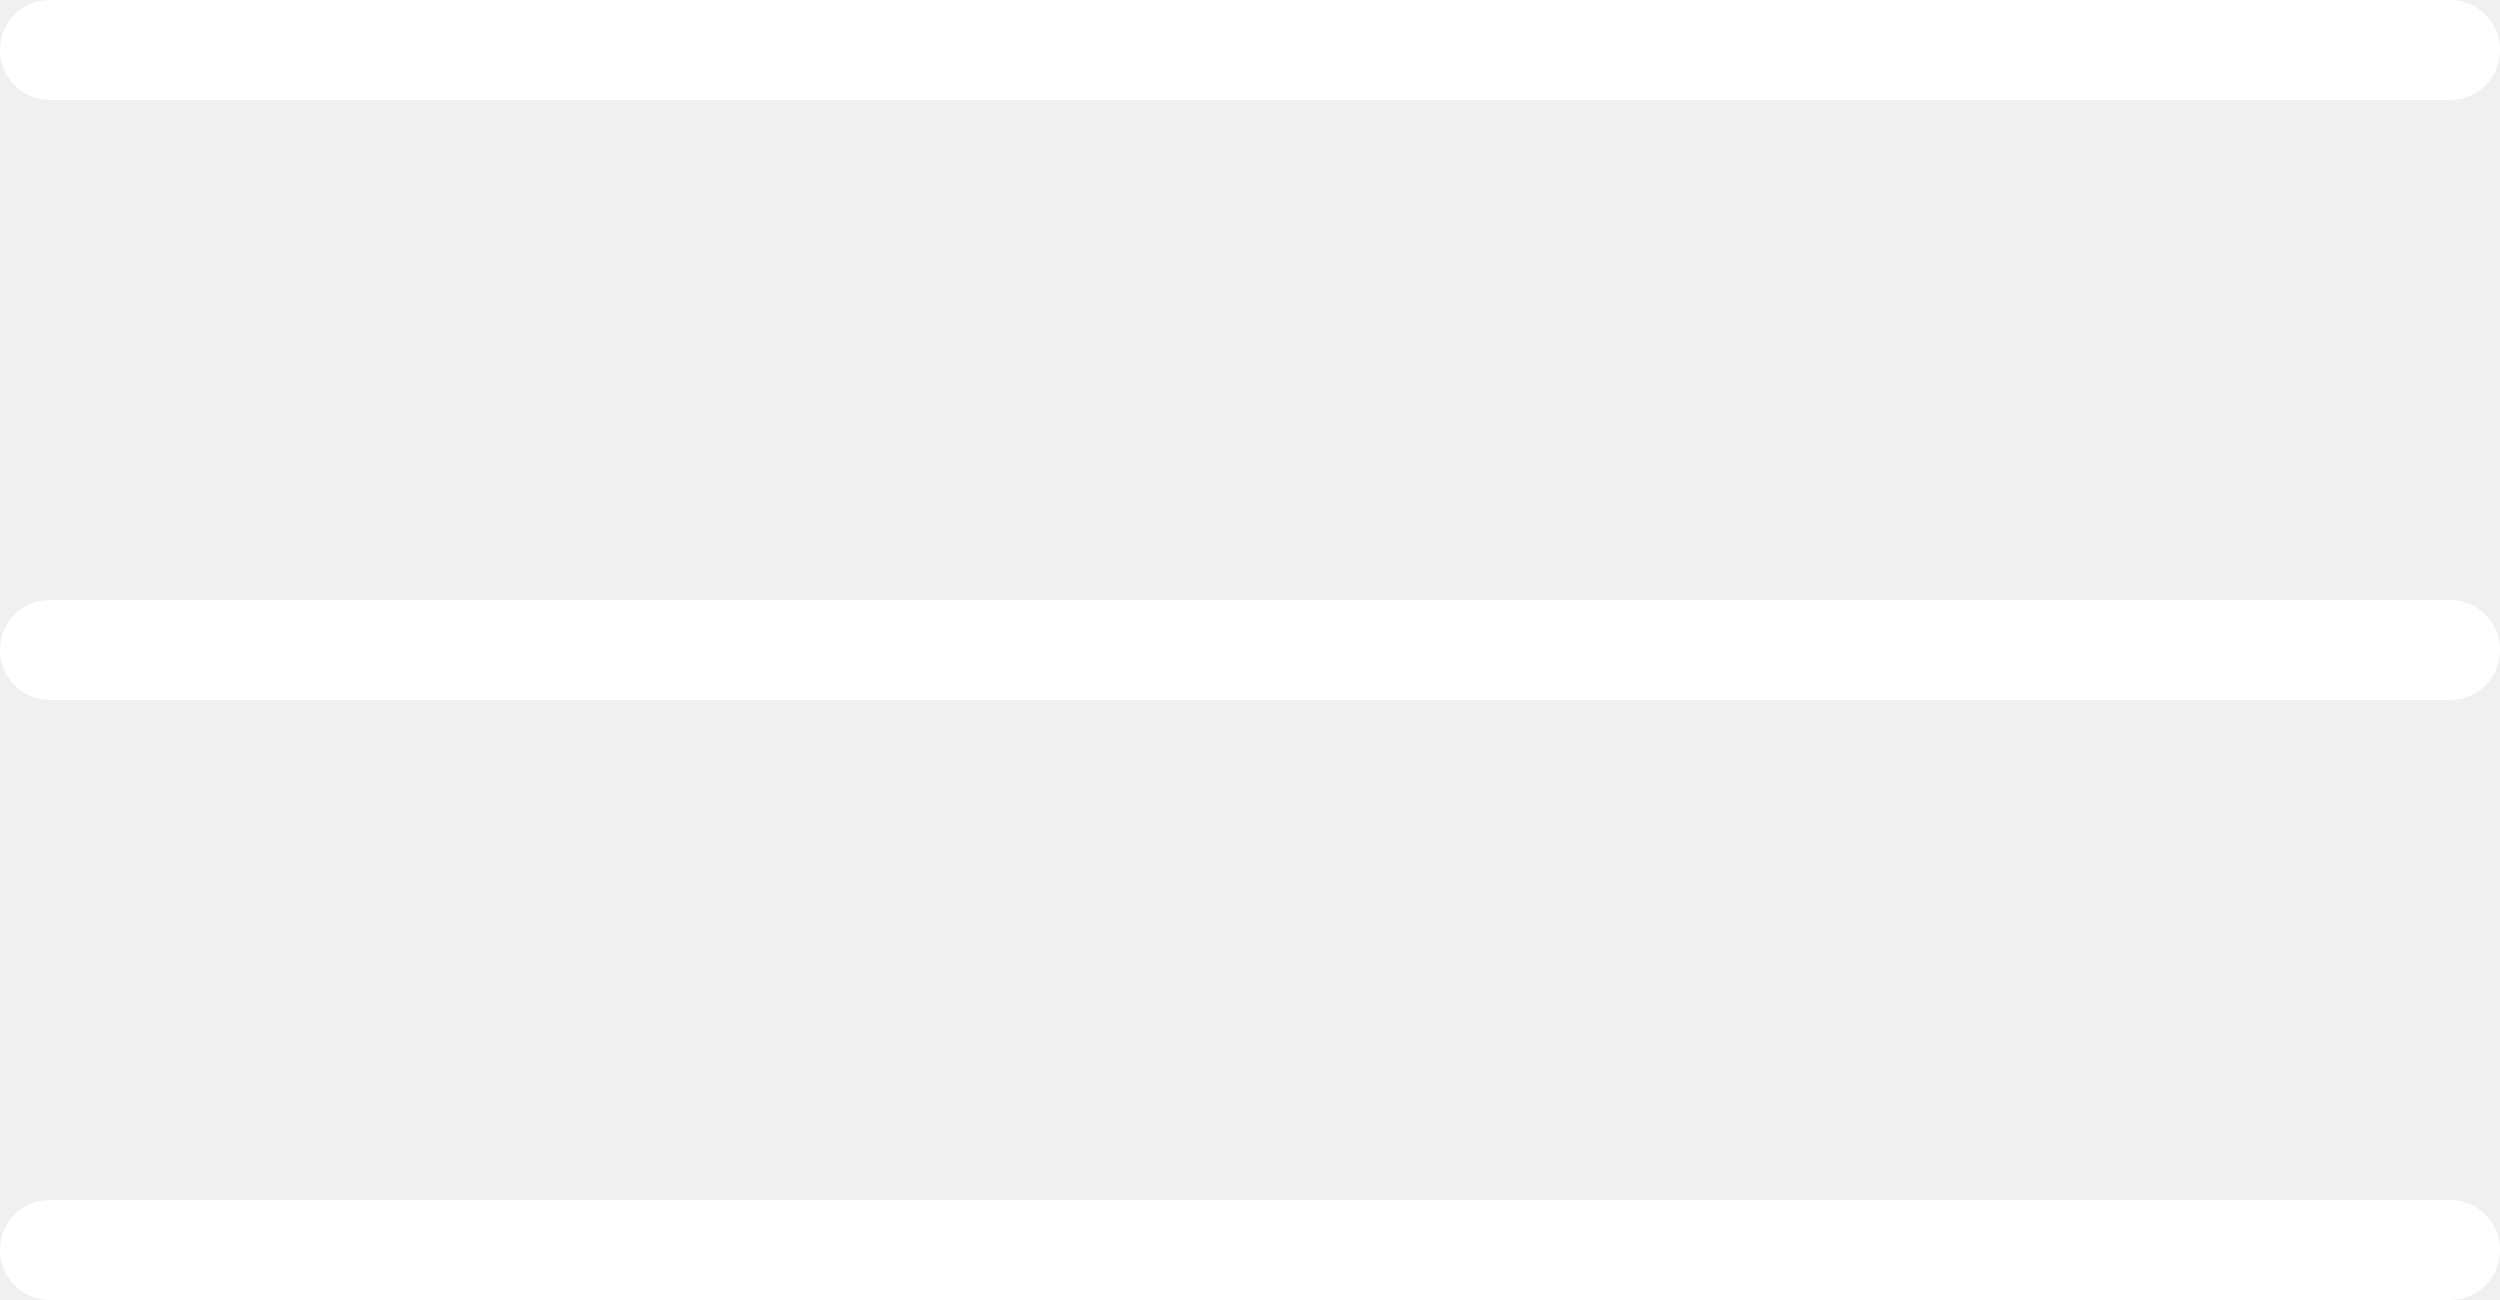
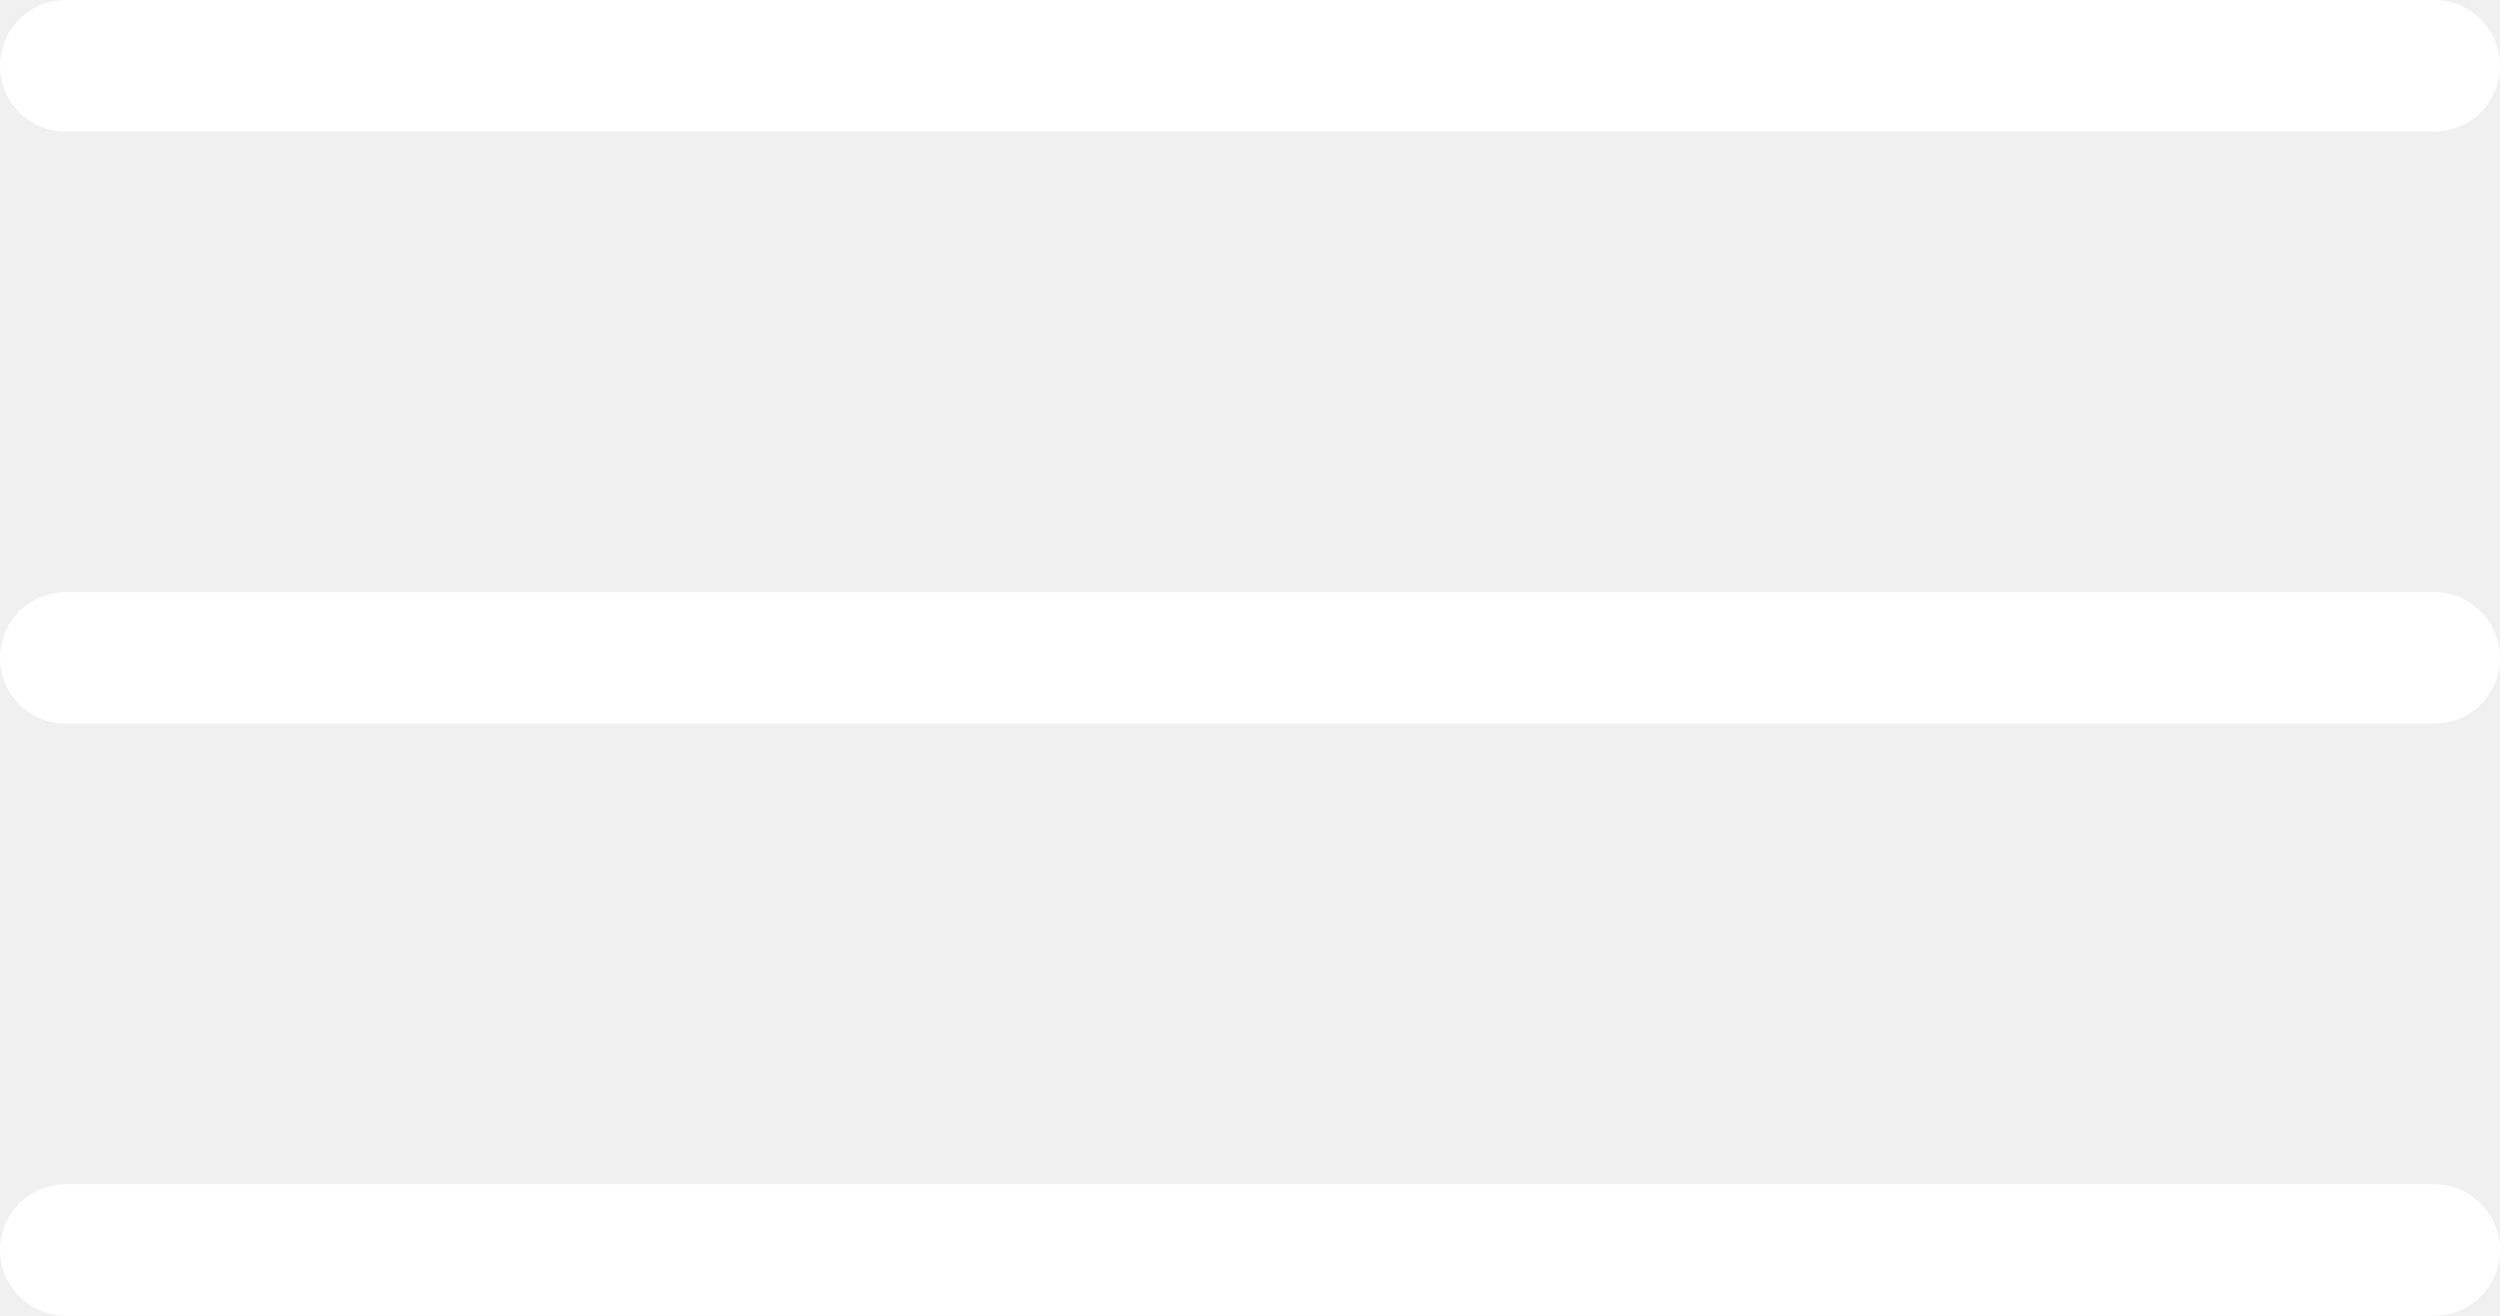
- <svg xmlns="http://www.w3.org/2000/svg" width="50" height="26" viewBox="0 0 50 26" fill="none">
-   <path d="M49 25L1 25" stroke="white" stroke-width="2" stroke-linecap="round" />
-   <path d="M49 1L1 1" stroke="white" stroke-width="2" stroke-linecap="round" />
-   <path d="M49 13L1 13" stroke="white" stroke-width="2" stroke-linecap="round" />
+ <svg xmlns="http://www.w3.org/2000/svg" width="38" height="20" viewBox="0 0 38 20" fill="none">
+   <path d="M37 19L1 19" stroke="white" stroke-width="2" stroke-linecap="round" />
+   <path d="M37 1L1 1" stroke="white" stroke-width="2" stroke-linecap="round" />
+   <path d="M37 10L1 10" stroke="white" stroke-width="2" stroke-linecap="round" />
</svg>
